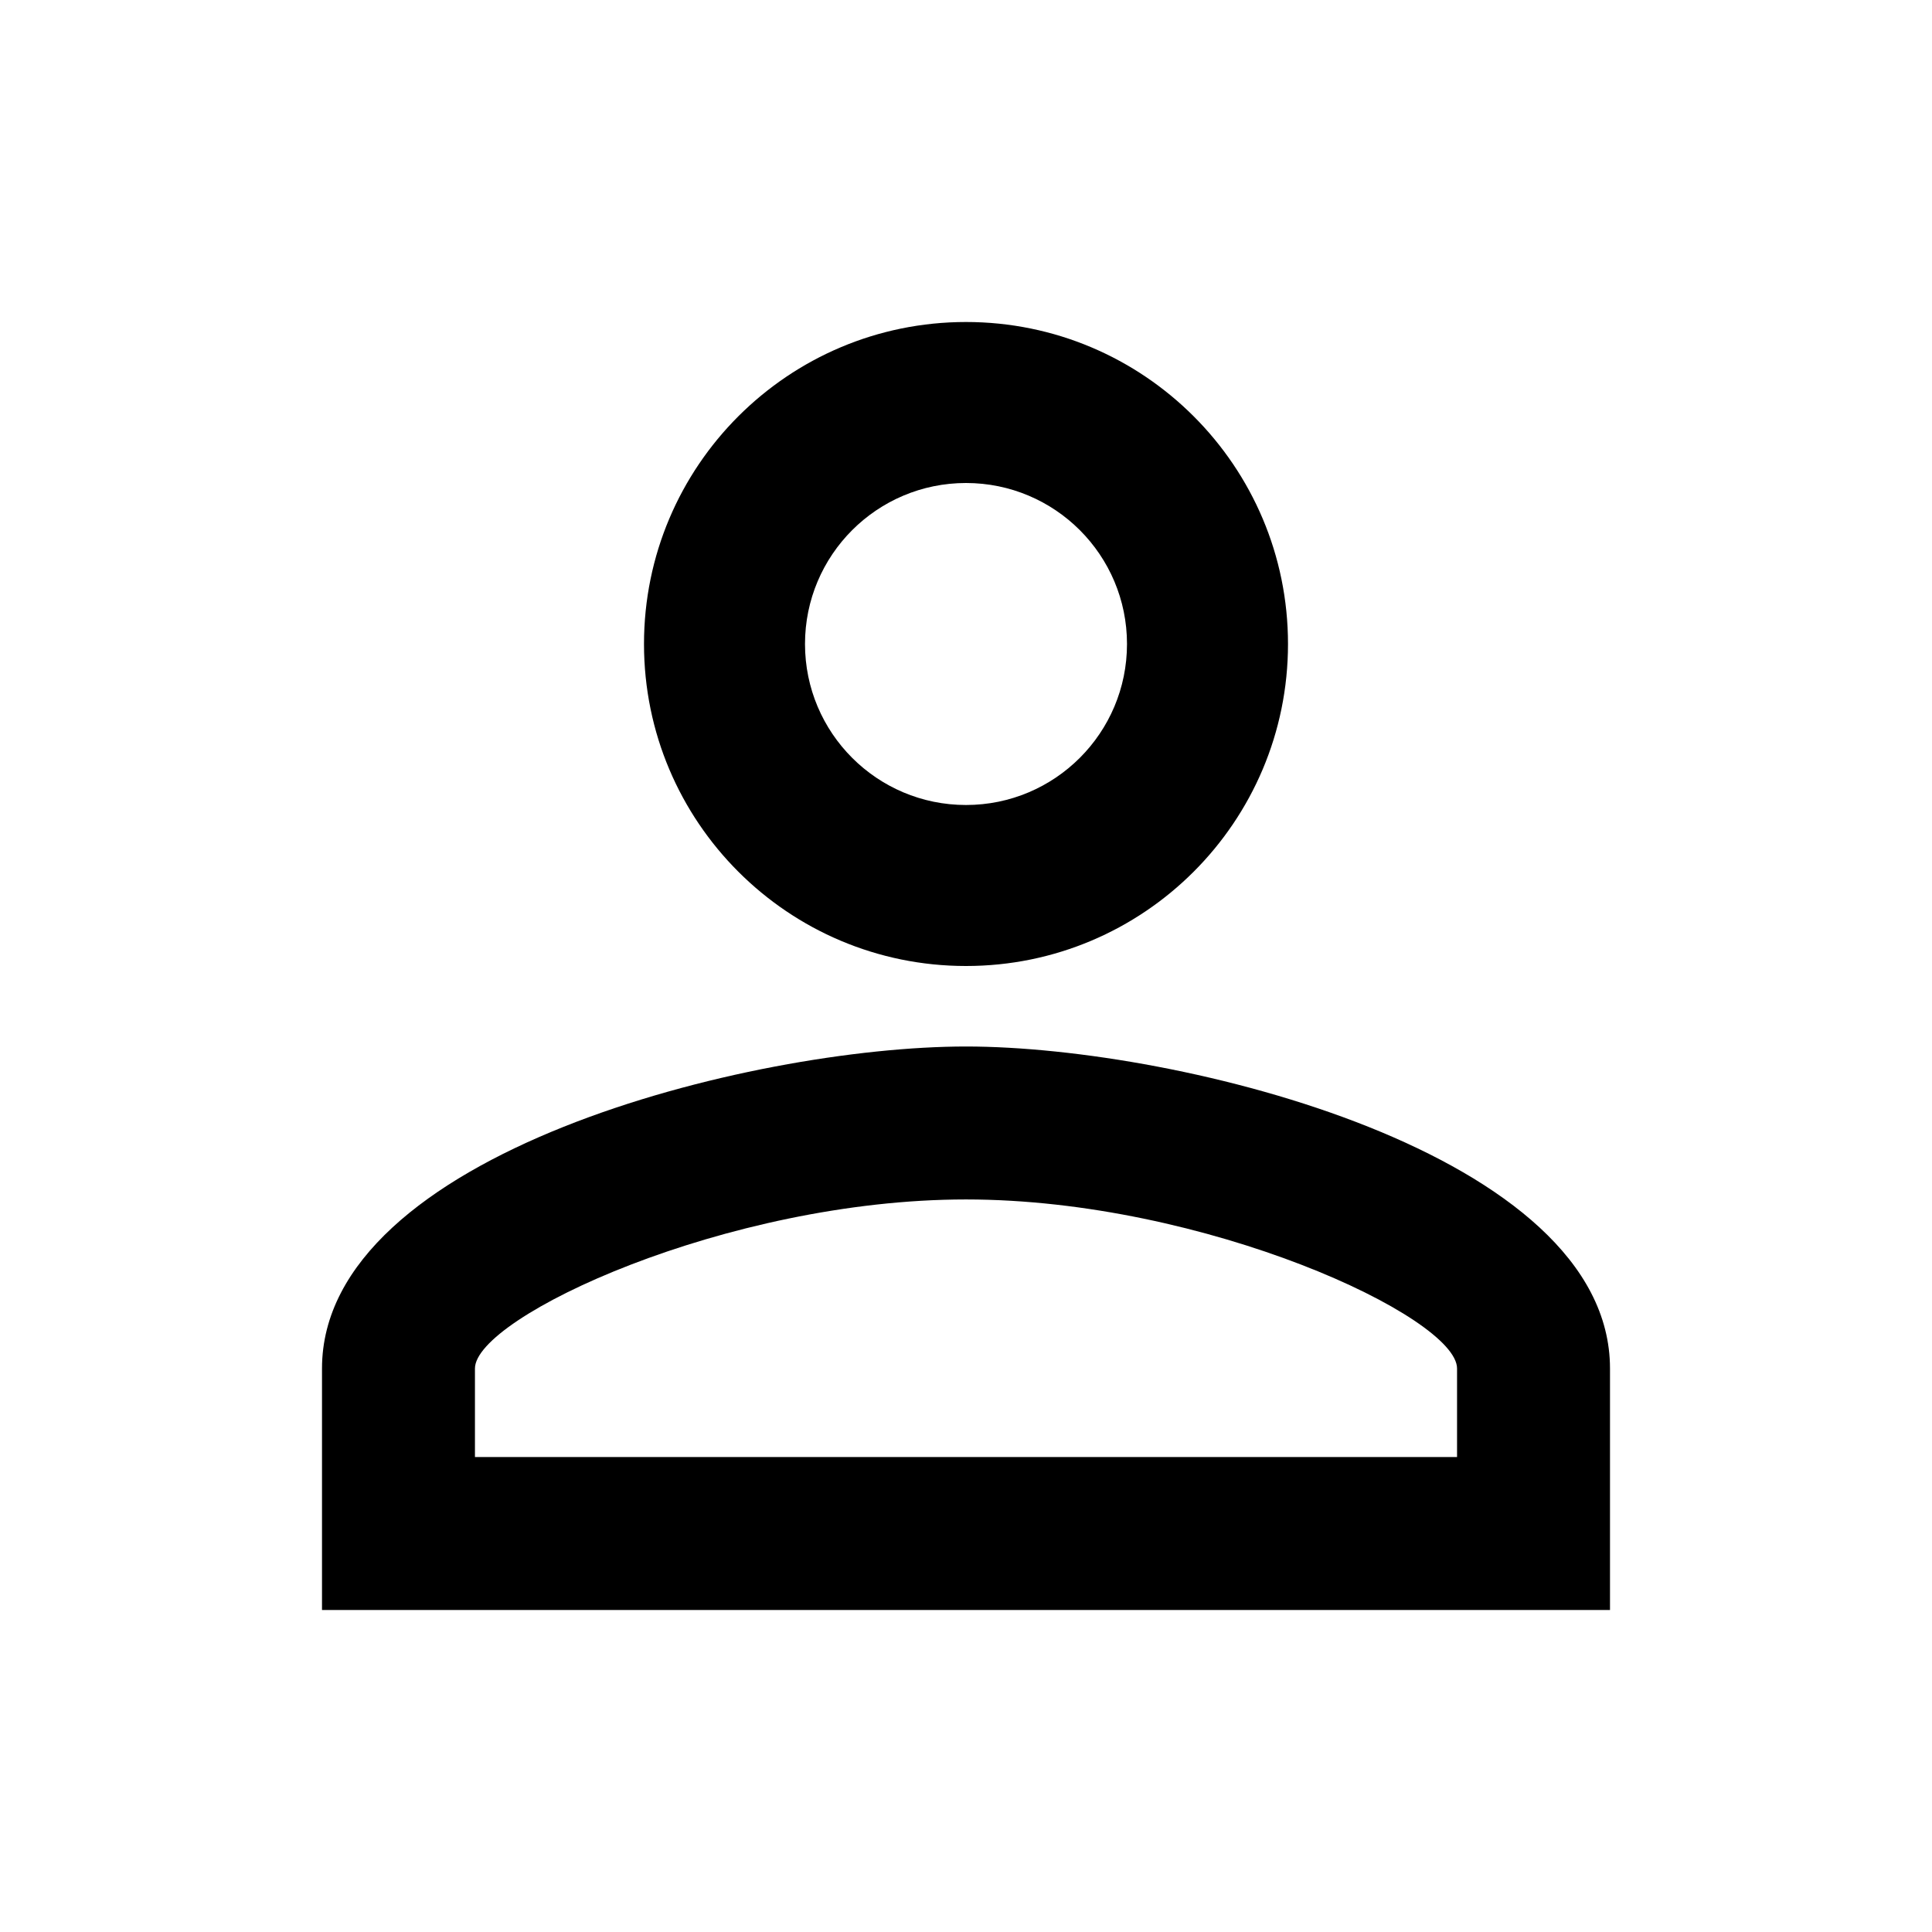
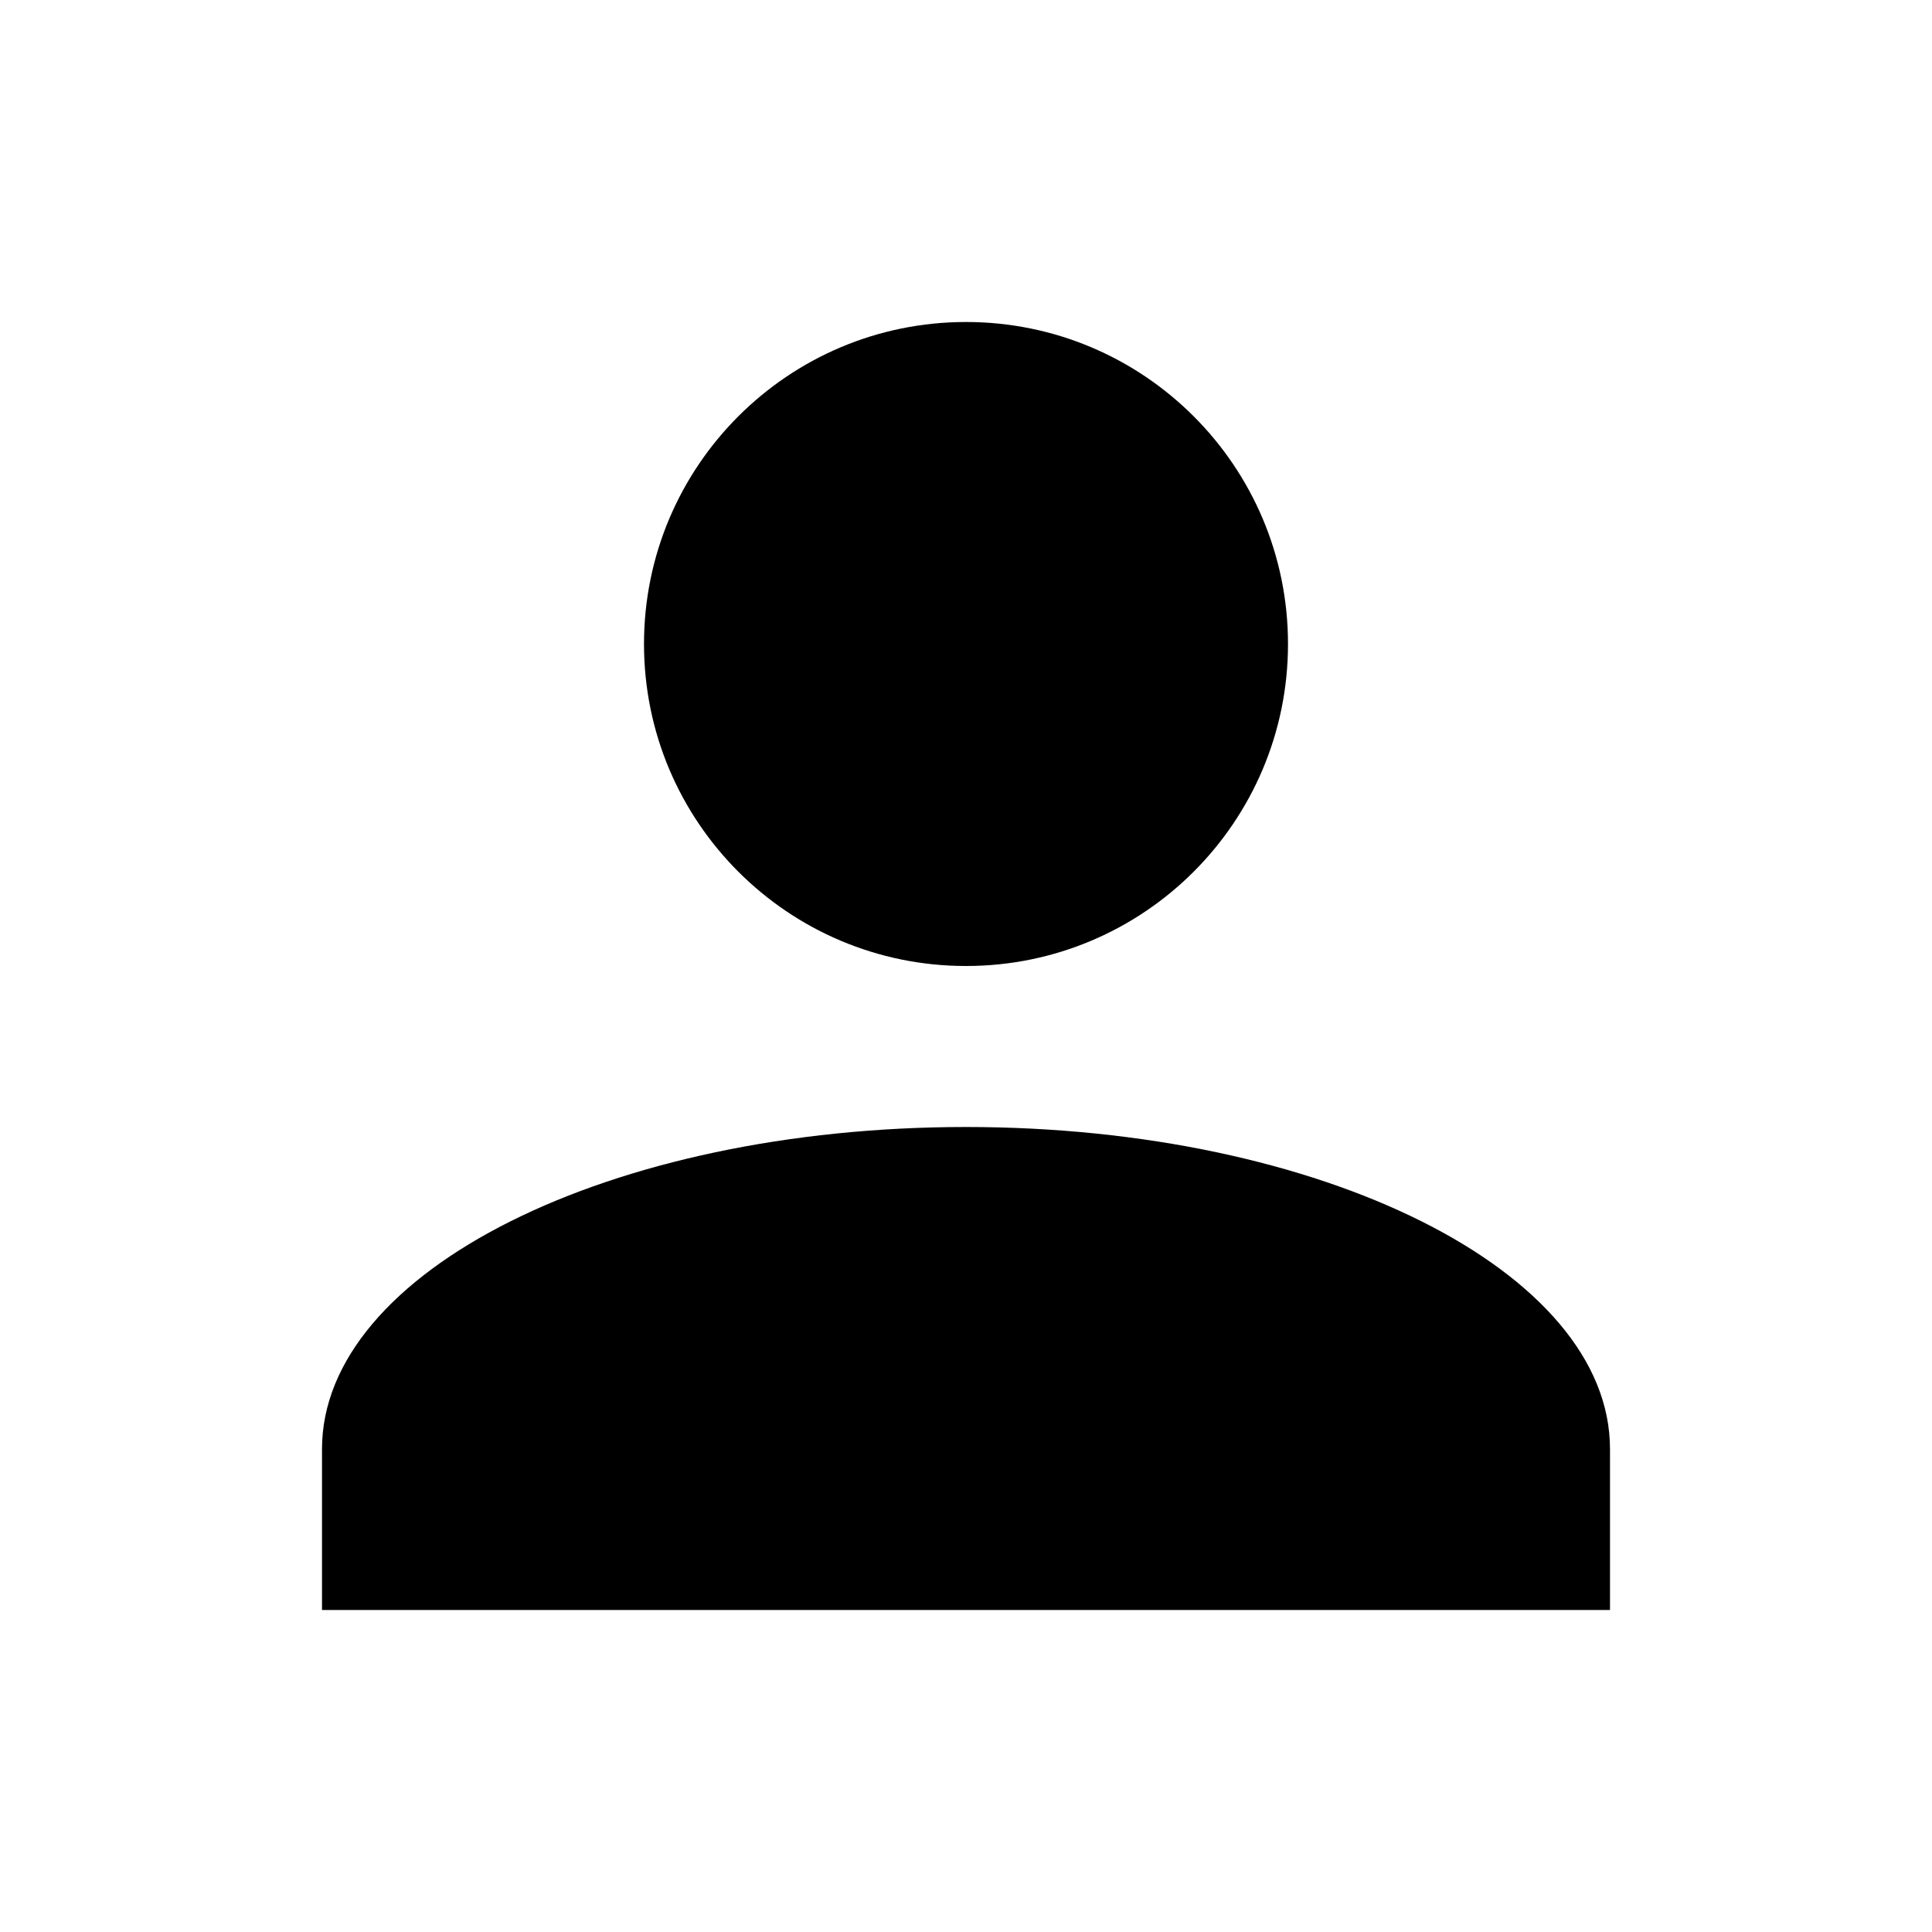
<svg xmlns="http://www.w3.org/2000/svg" viewBox="0 0 24 24" fill="currentColor">
-   <path d="M12,4A4,4 0 0,1 16,8A4,4 0 0,1 12,12A4,4 0 0,1 8,8A4,4 0 0,1 12,4M12,6A2,2 0 0,0 10,8A2,2 0 0,0 12,10A2,2 0 0,0 14,8A2,2 0 0,0 12,6M12,13C14.67,13 20,14.33 20,17V20H4V17C4,14.33 9.33,13 12,13M12,14.9C9.03,14.9 5.9,16.36 5.9,17V18.1H18.1V17C18.1,16.36 14.97,14.9 12,14.9Z" />
+   <path d="M12,4A4,4 0 0,1 16,8A4,4 0 0,1 12,12A4,4 0 0,1 8,8A4,4 0 0,1 12,4M12,14C16.42,14 20,15.79 20,18V20H4V18C4,15.79 7.58,14 12,14Z" />
</svg>
